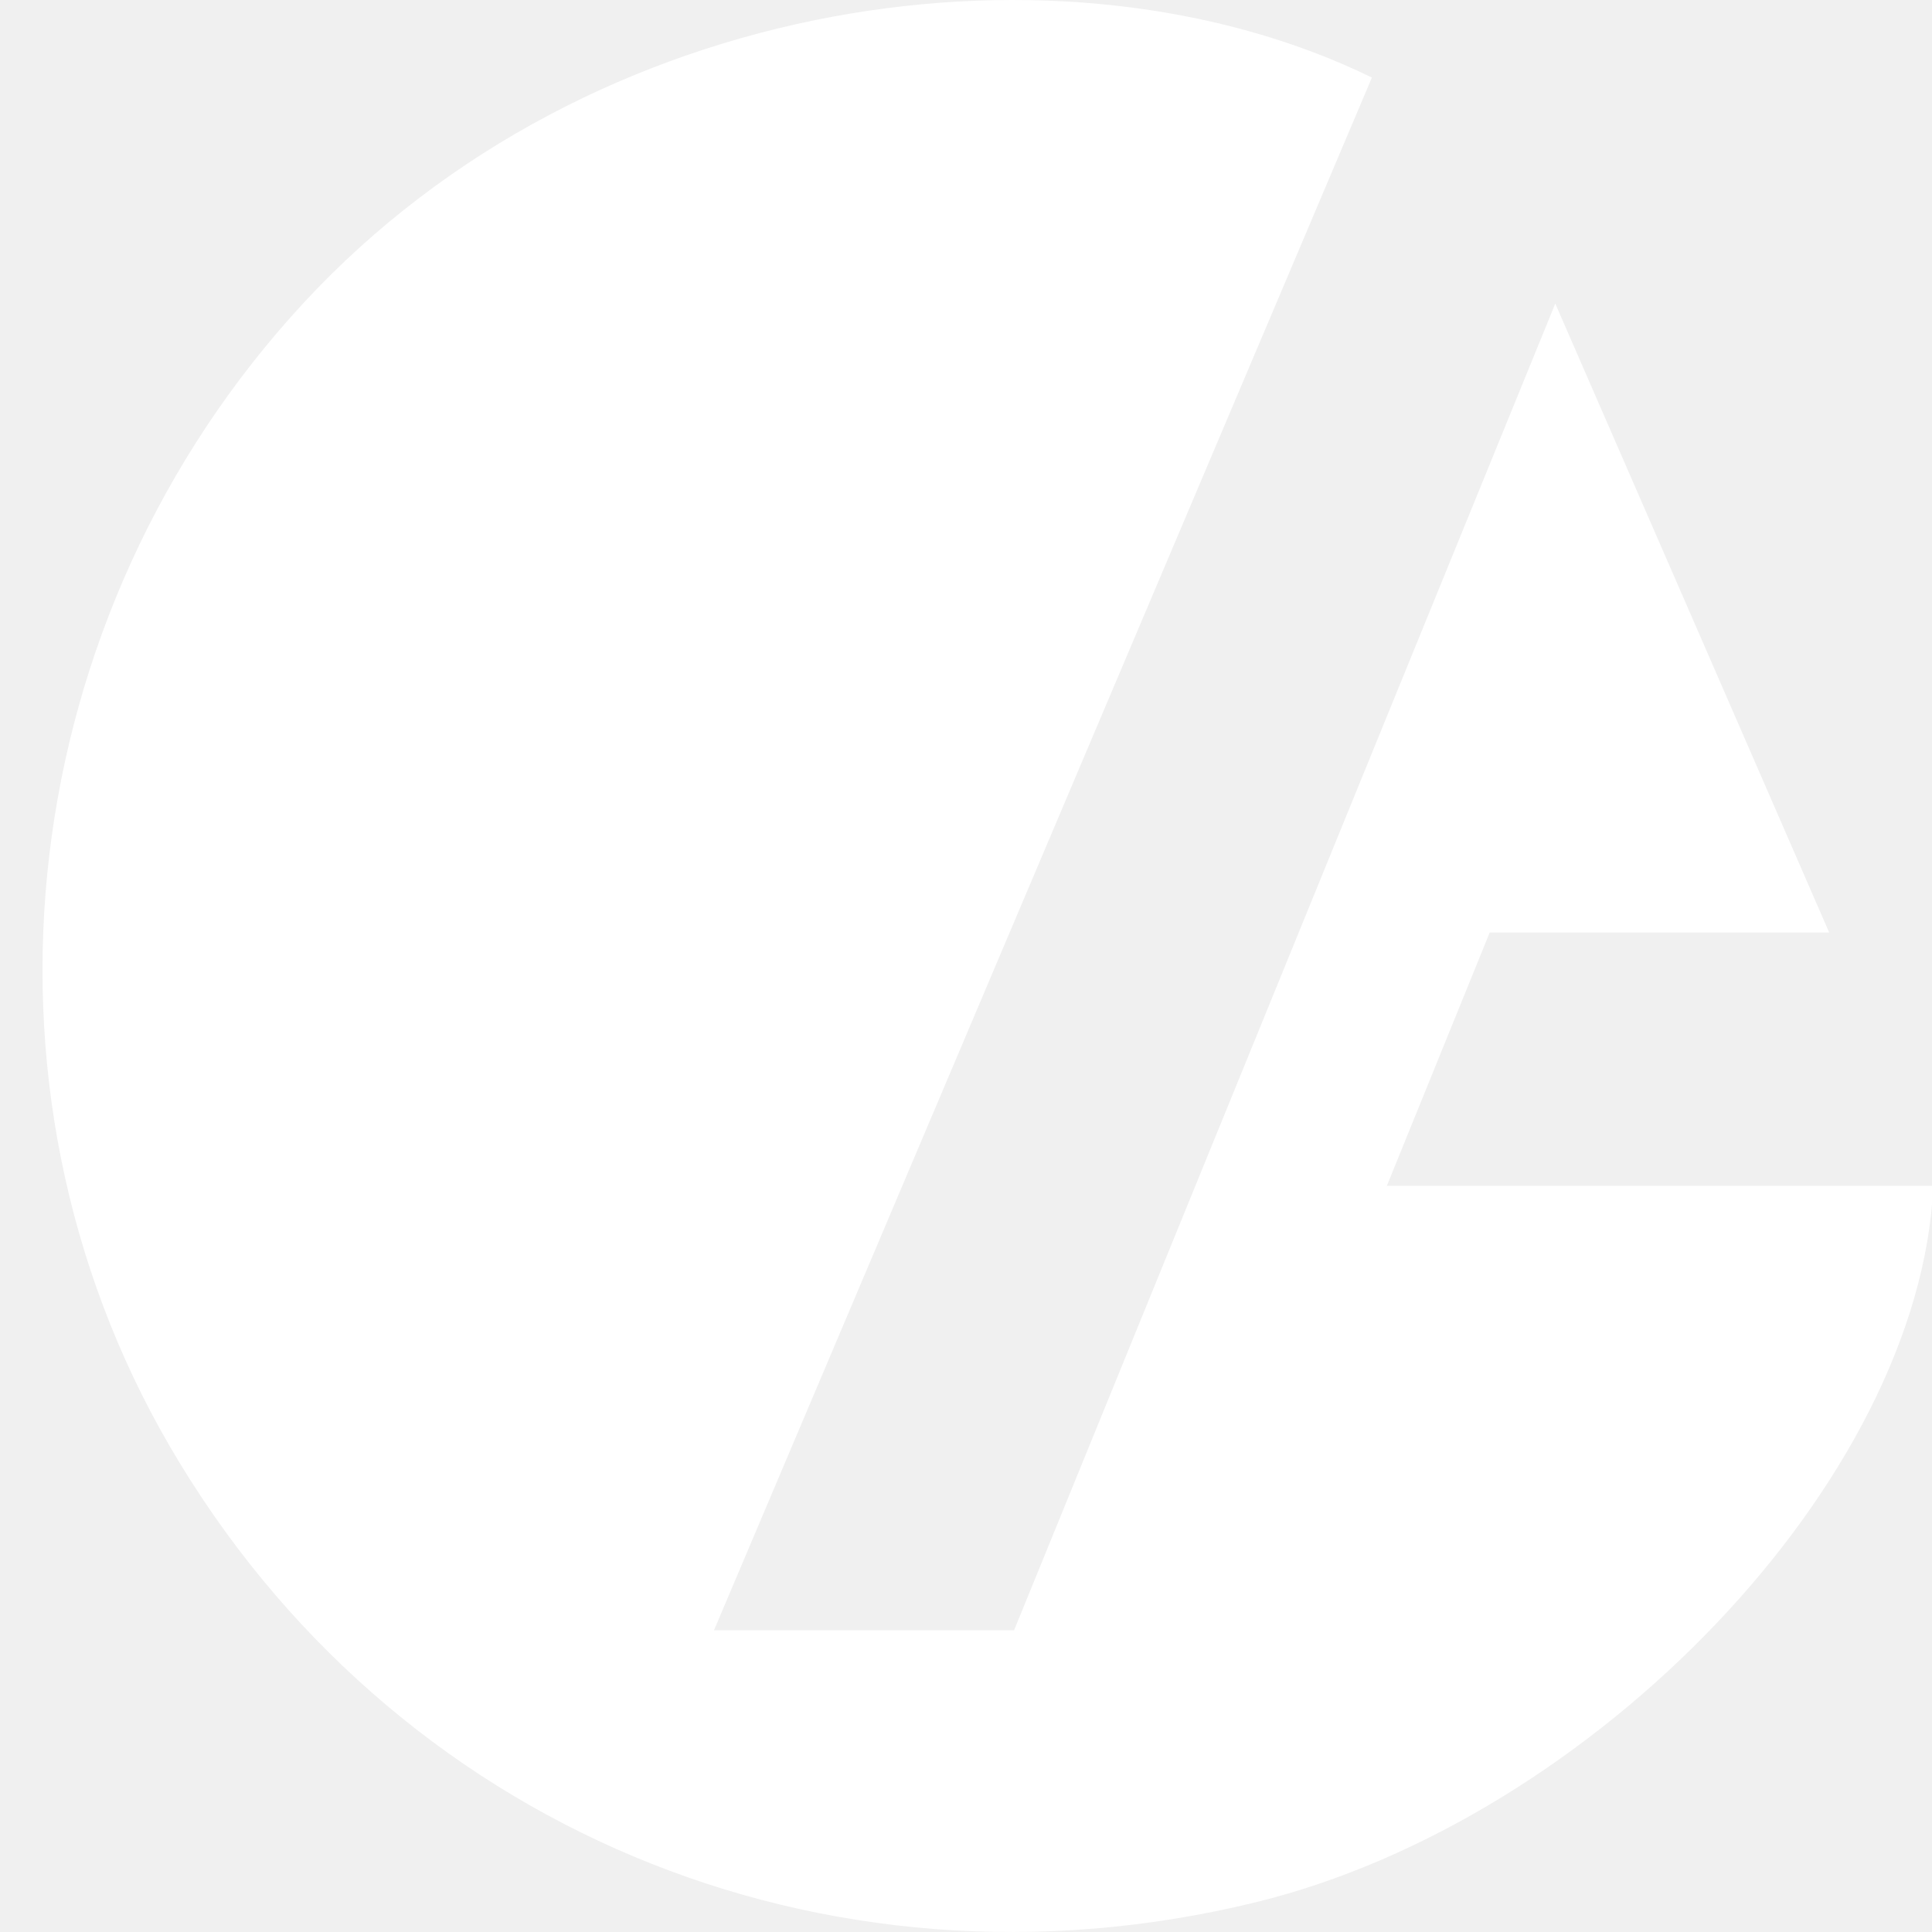
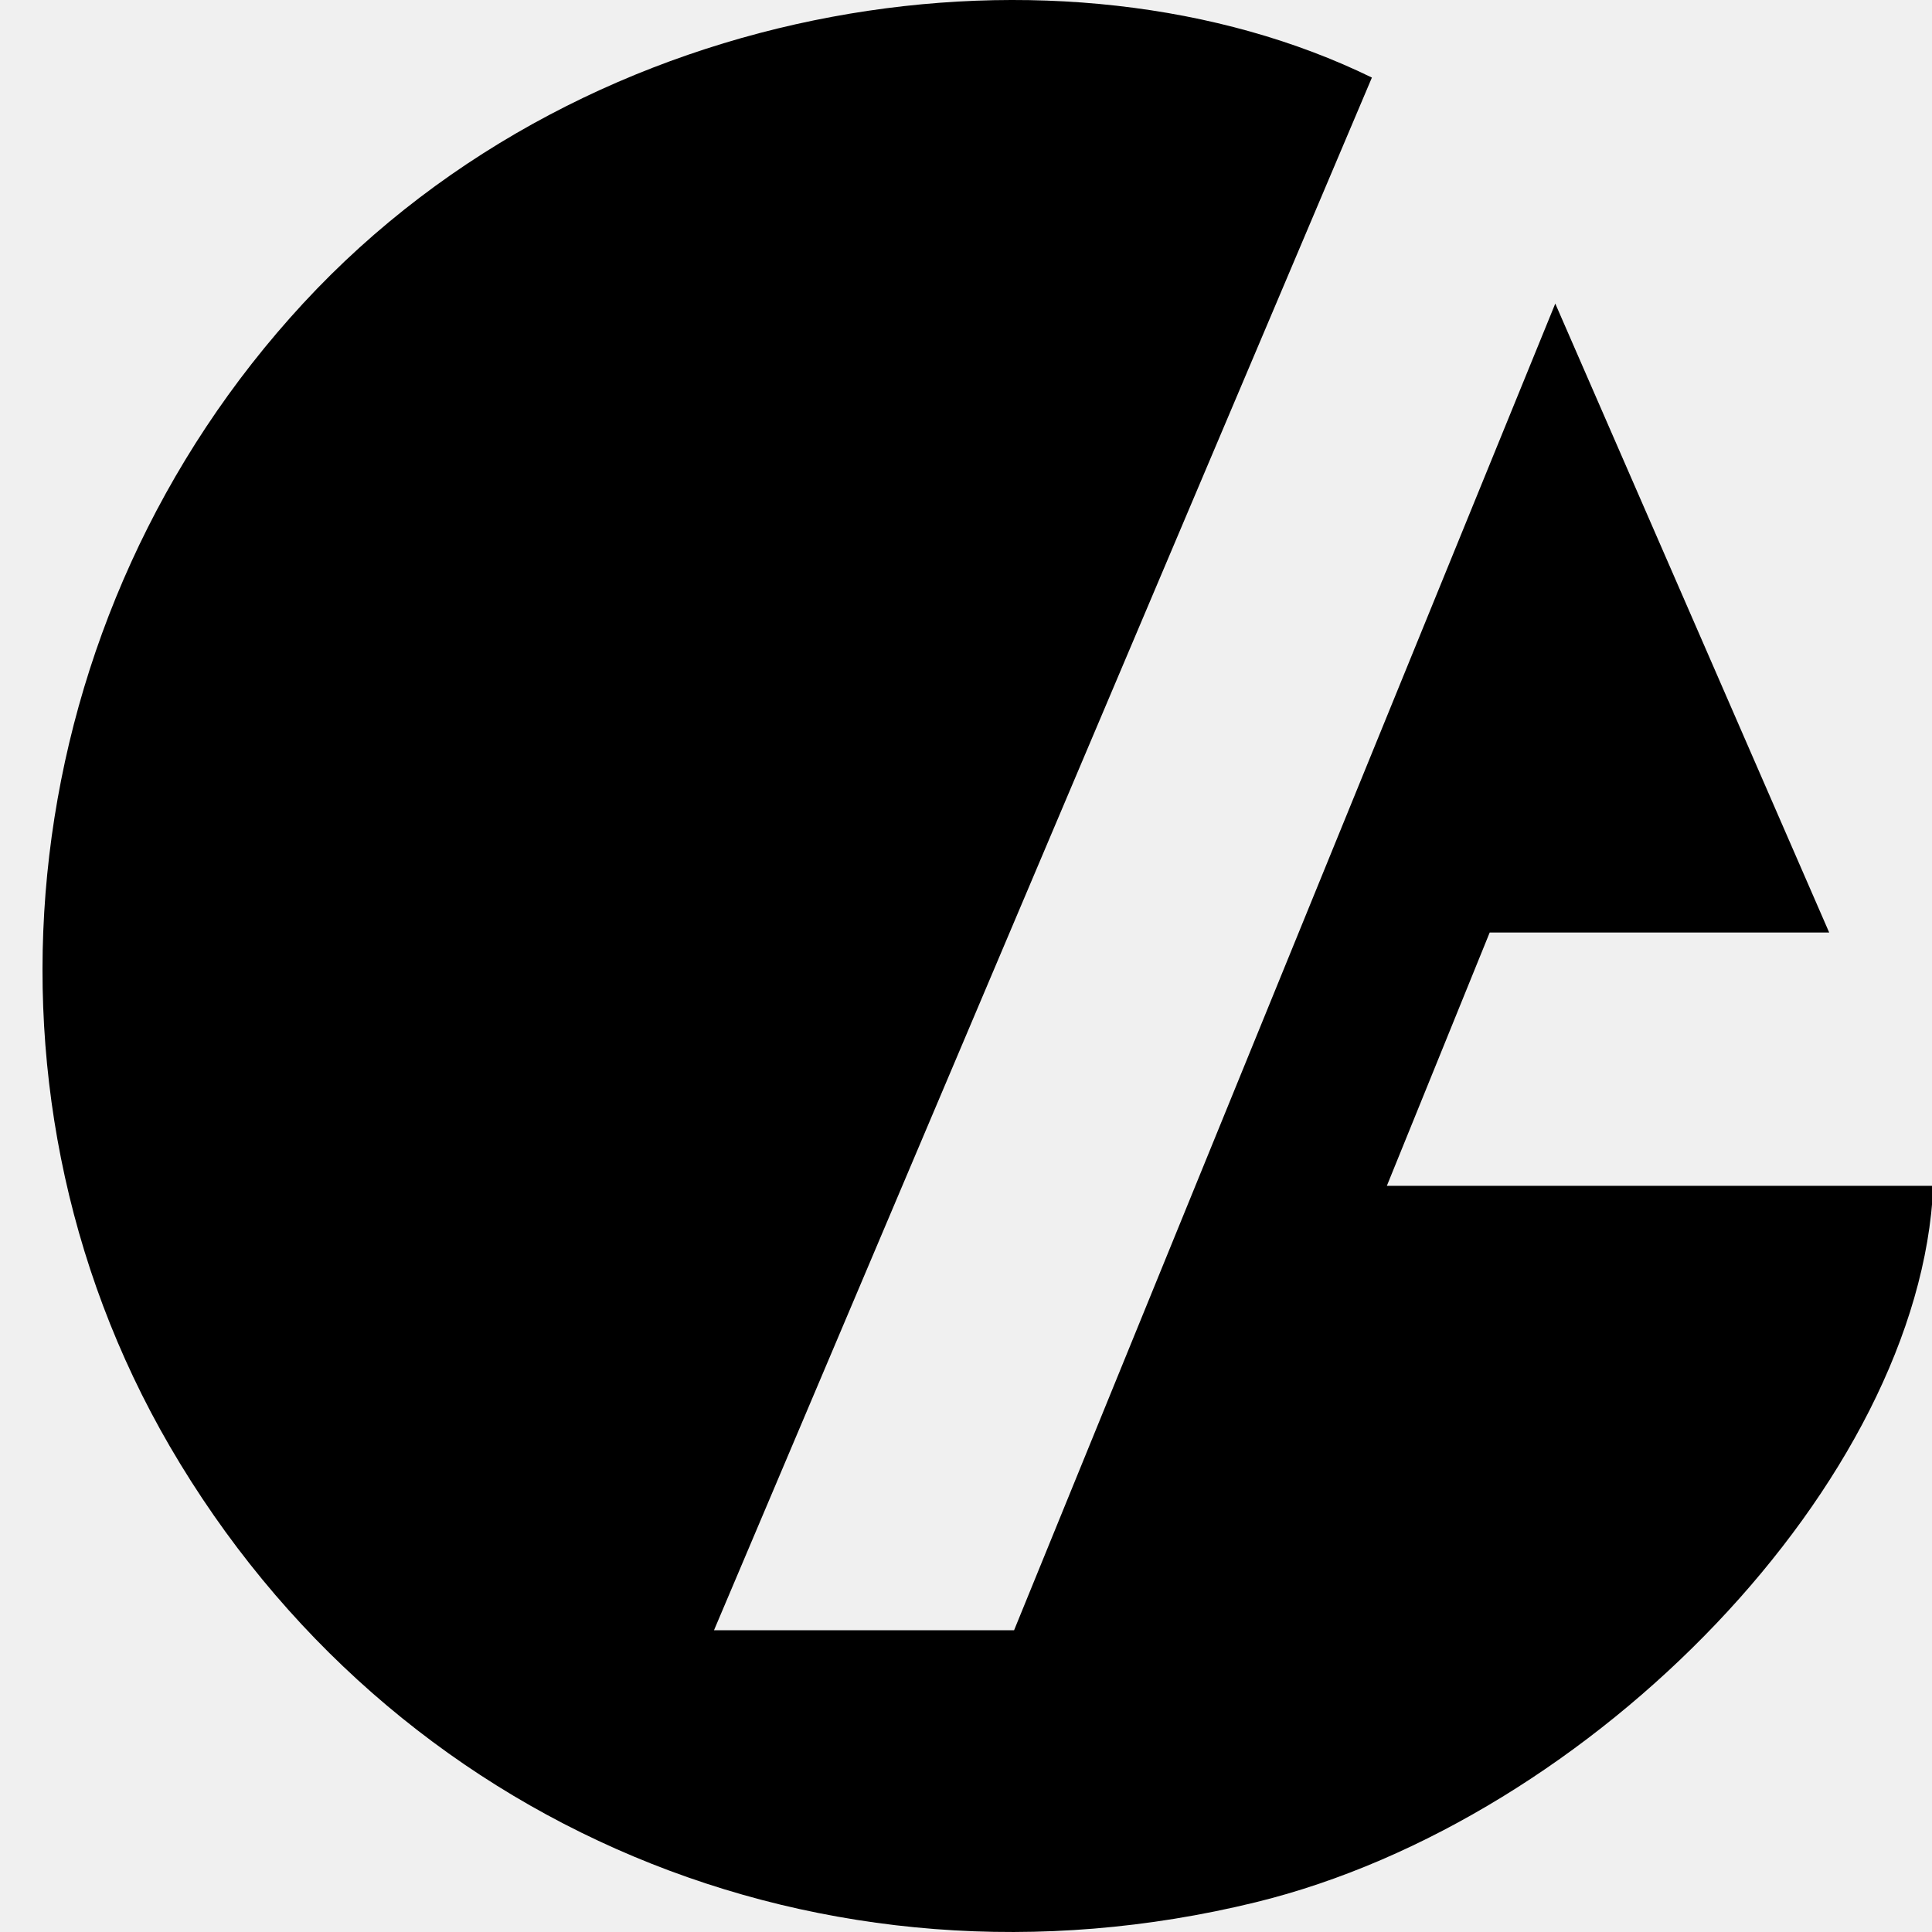
<svg xmlns="http://www.w3.org/2000/svg" width="500" height="500" viewBox="0 0 500 500" fill="none">
-   <g clip-path="url(#clip0_19_5162)">
-     <path d="M402.494 78.54C426.818 134.331 449.178 185.705 473.392 241.333H385.533C376.644 263.203 368.681 282.891 358.919 306.887H500.334C496.952 383.184 412.365 470.935 324.942 492.313C213.087 519.636 101.231 472.68 43.967 374.349C-10.788 280.273 3.991 159.091 78.434 78.54C153.423 -2.611 275.968 -18.591 355.047 20.076C298.71 152.983 242.373 285.999 184.782 421.906H262.443C307.981 310.268 354.12 197.158 402.494 78.595V78.54Z" fill="white" />
+   <g clip-path="url(#clip0_19_37)">
+     <path d="M402.494 78.54C426.818 134.331 449.178 185.705 473.392 241.333H385.533C376.644 263.203 368.681 282.891 358.919 306.887H500.334C496.952 383.184 412.365 470.935 324.942 492.313C213.087 519.636 101.231 472.68 43.967 374.349C-10.788 280.273 3.991 159.091 78.434 78.54C153.423 -2.611 275.968 -18.591 355.047 20.076C298.71 152.983 242.373 285.999 184.782 421.906H262.443C307.981 310.268 354.12 197.158 402.494 78.595V78.54Z" fill="black" />
  </g>
  <defs>
-     <clipPath id="clip0_19_5162">
+     <clipPath id="clip0_19_37">
      <rect width="500" height="500" fill="white" />
    </clipPath>
  </defs>
</svg>
